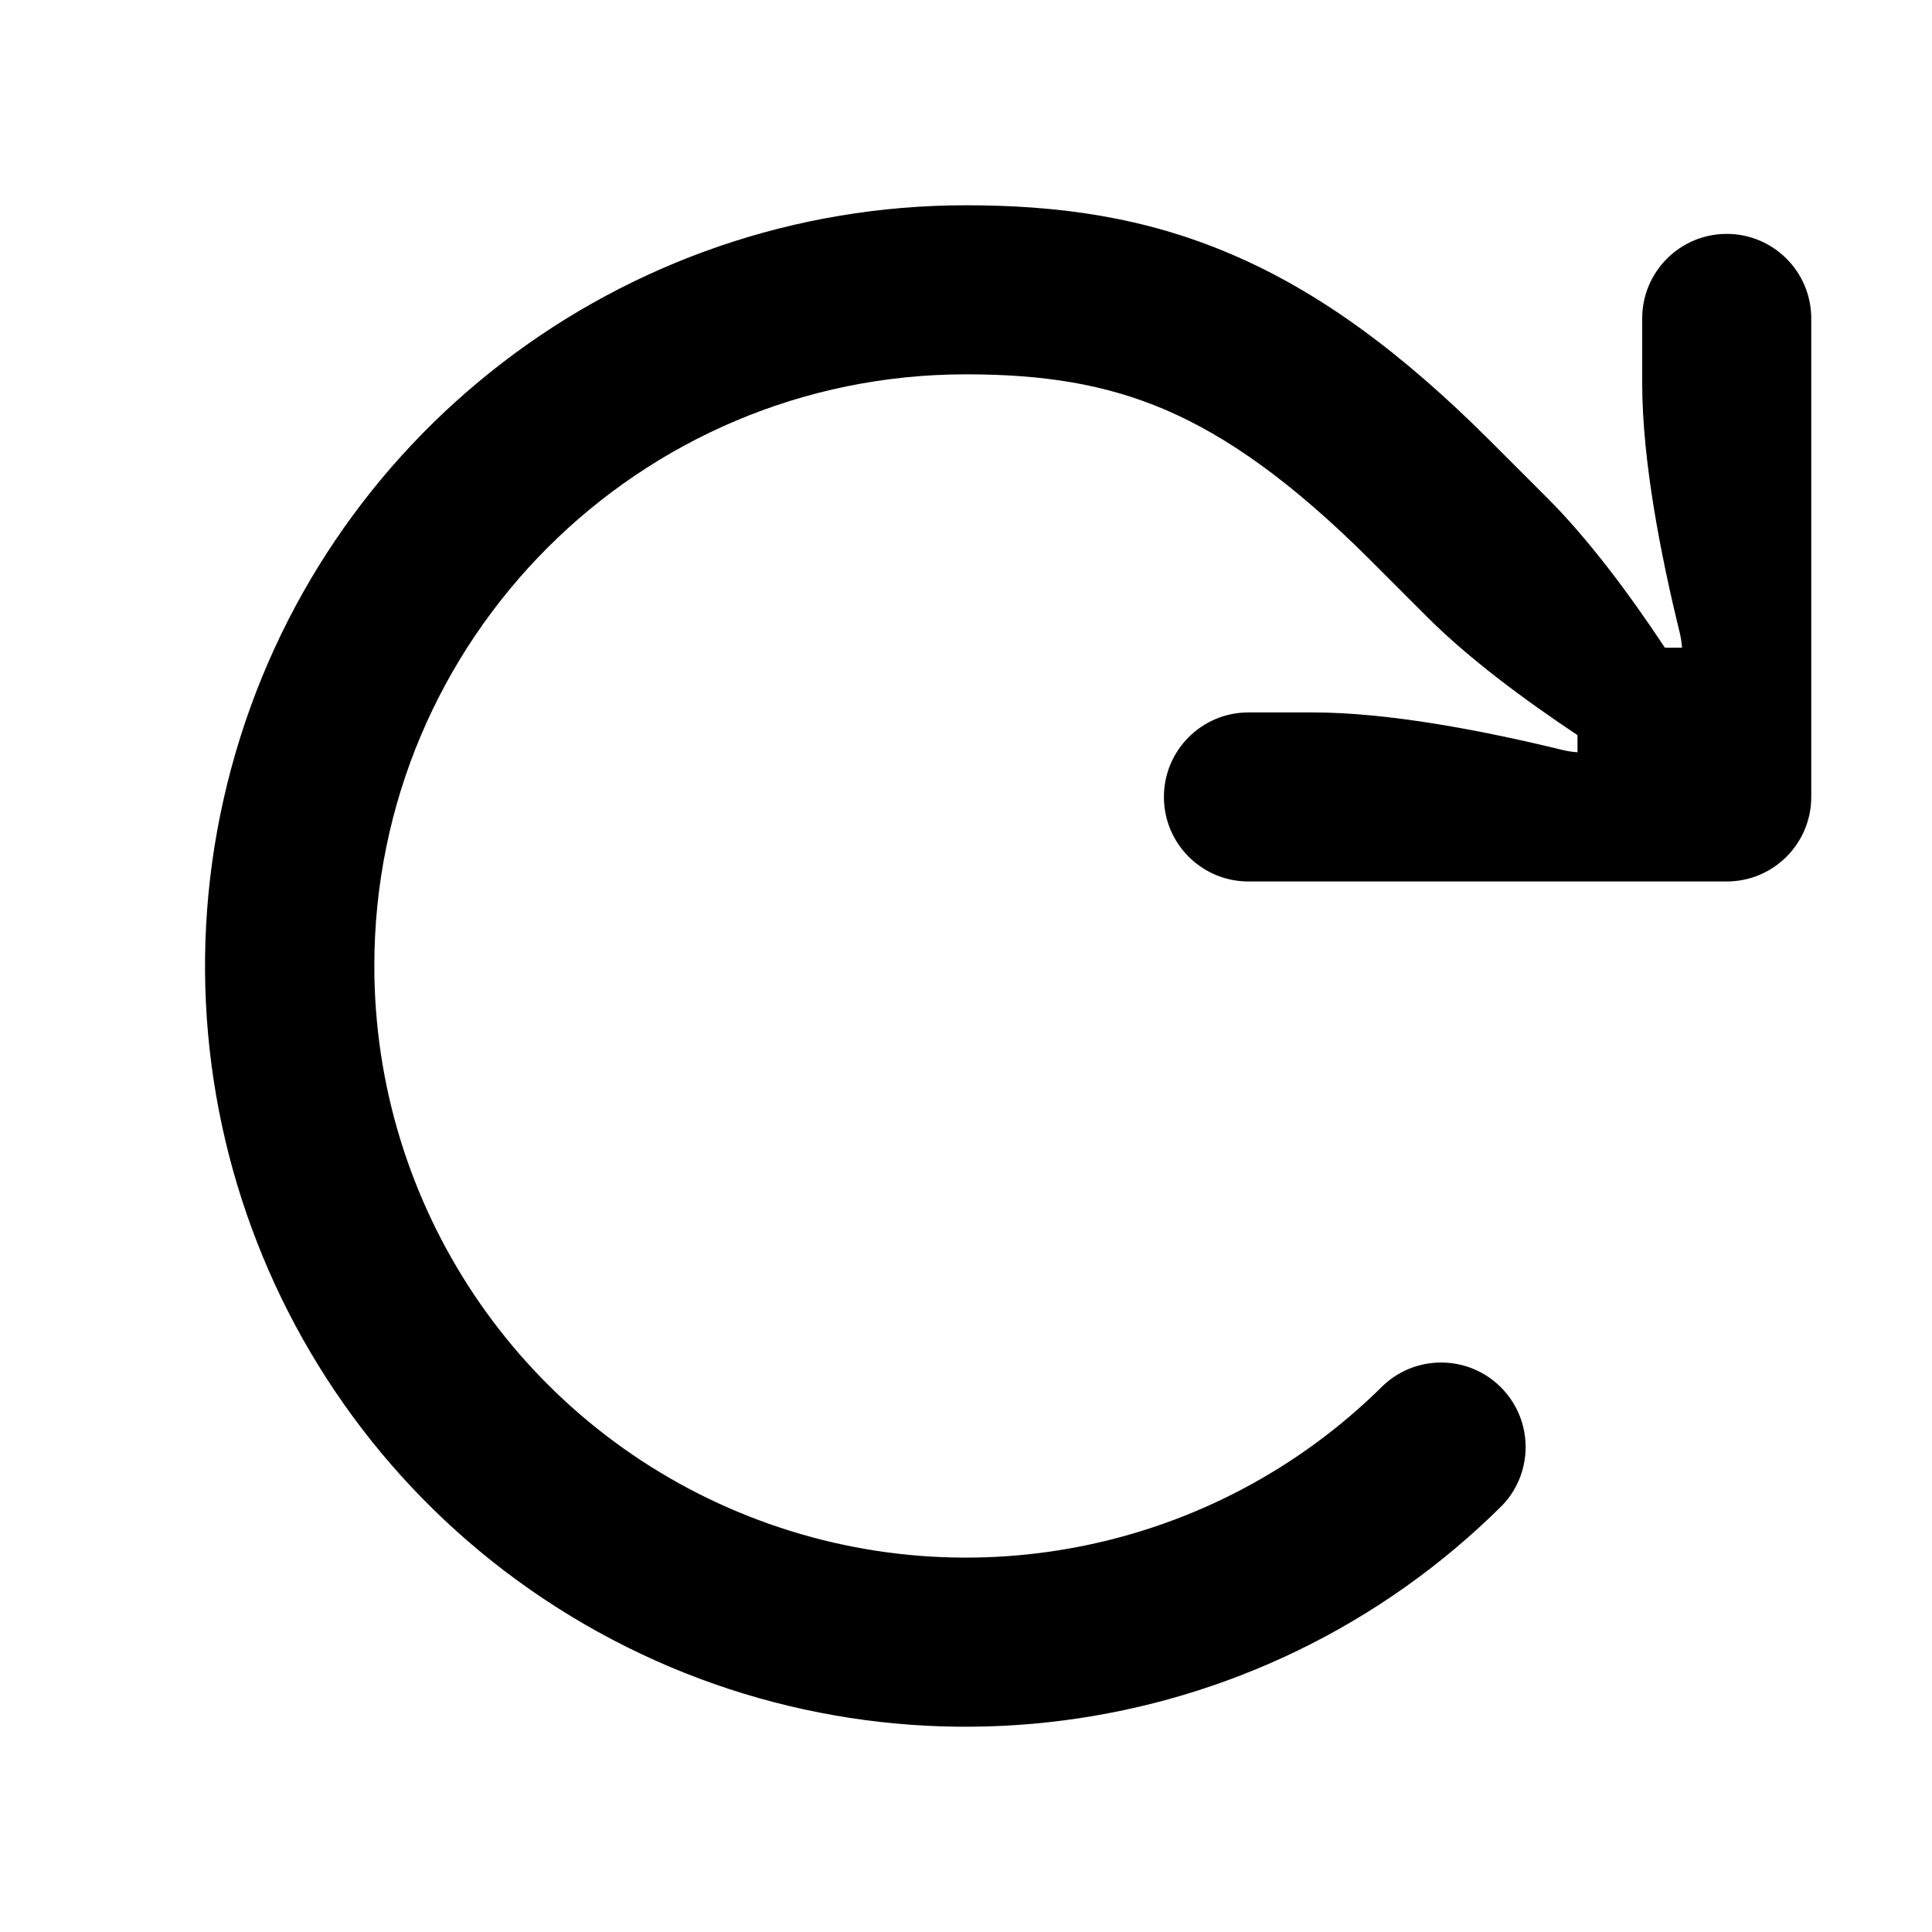
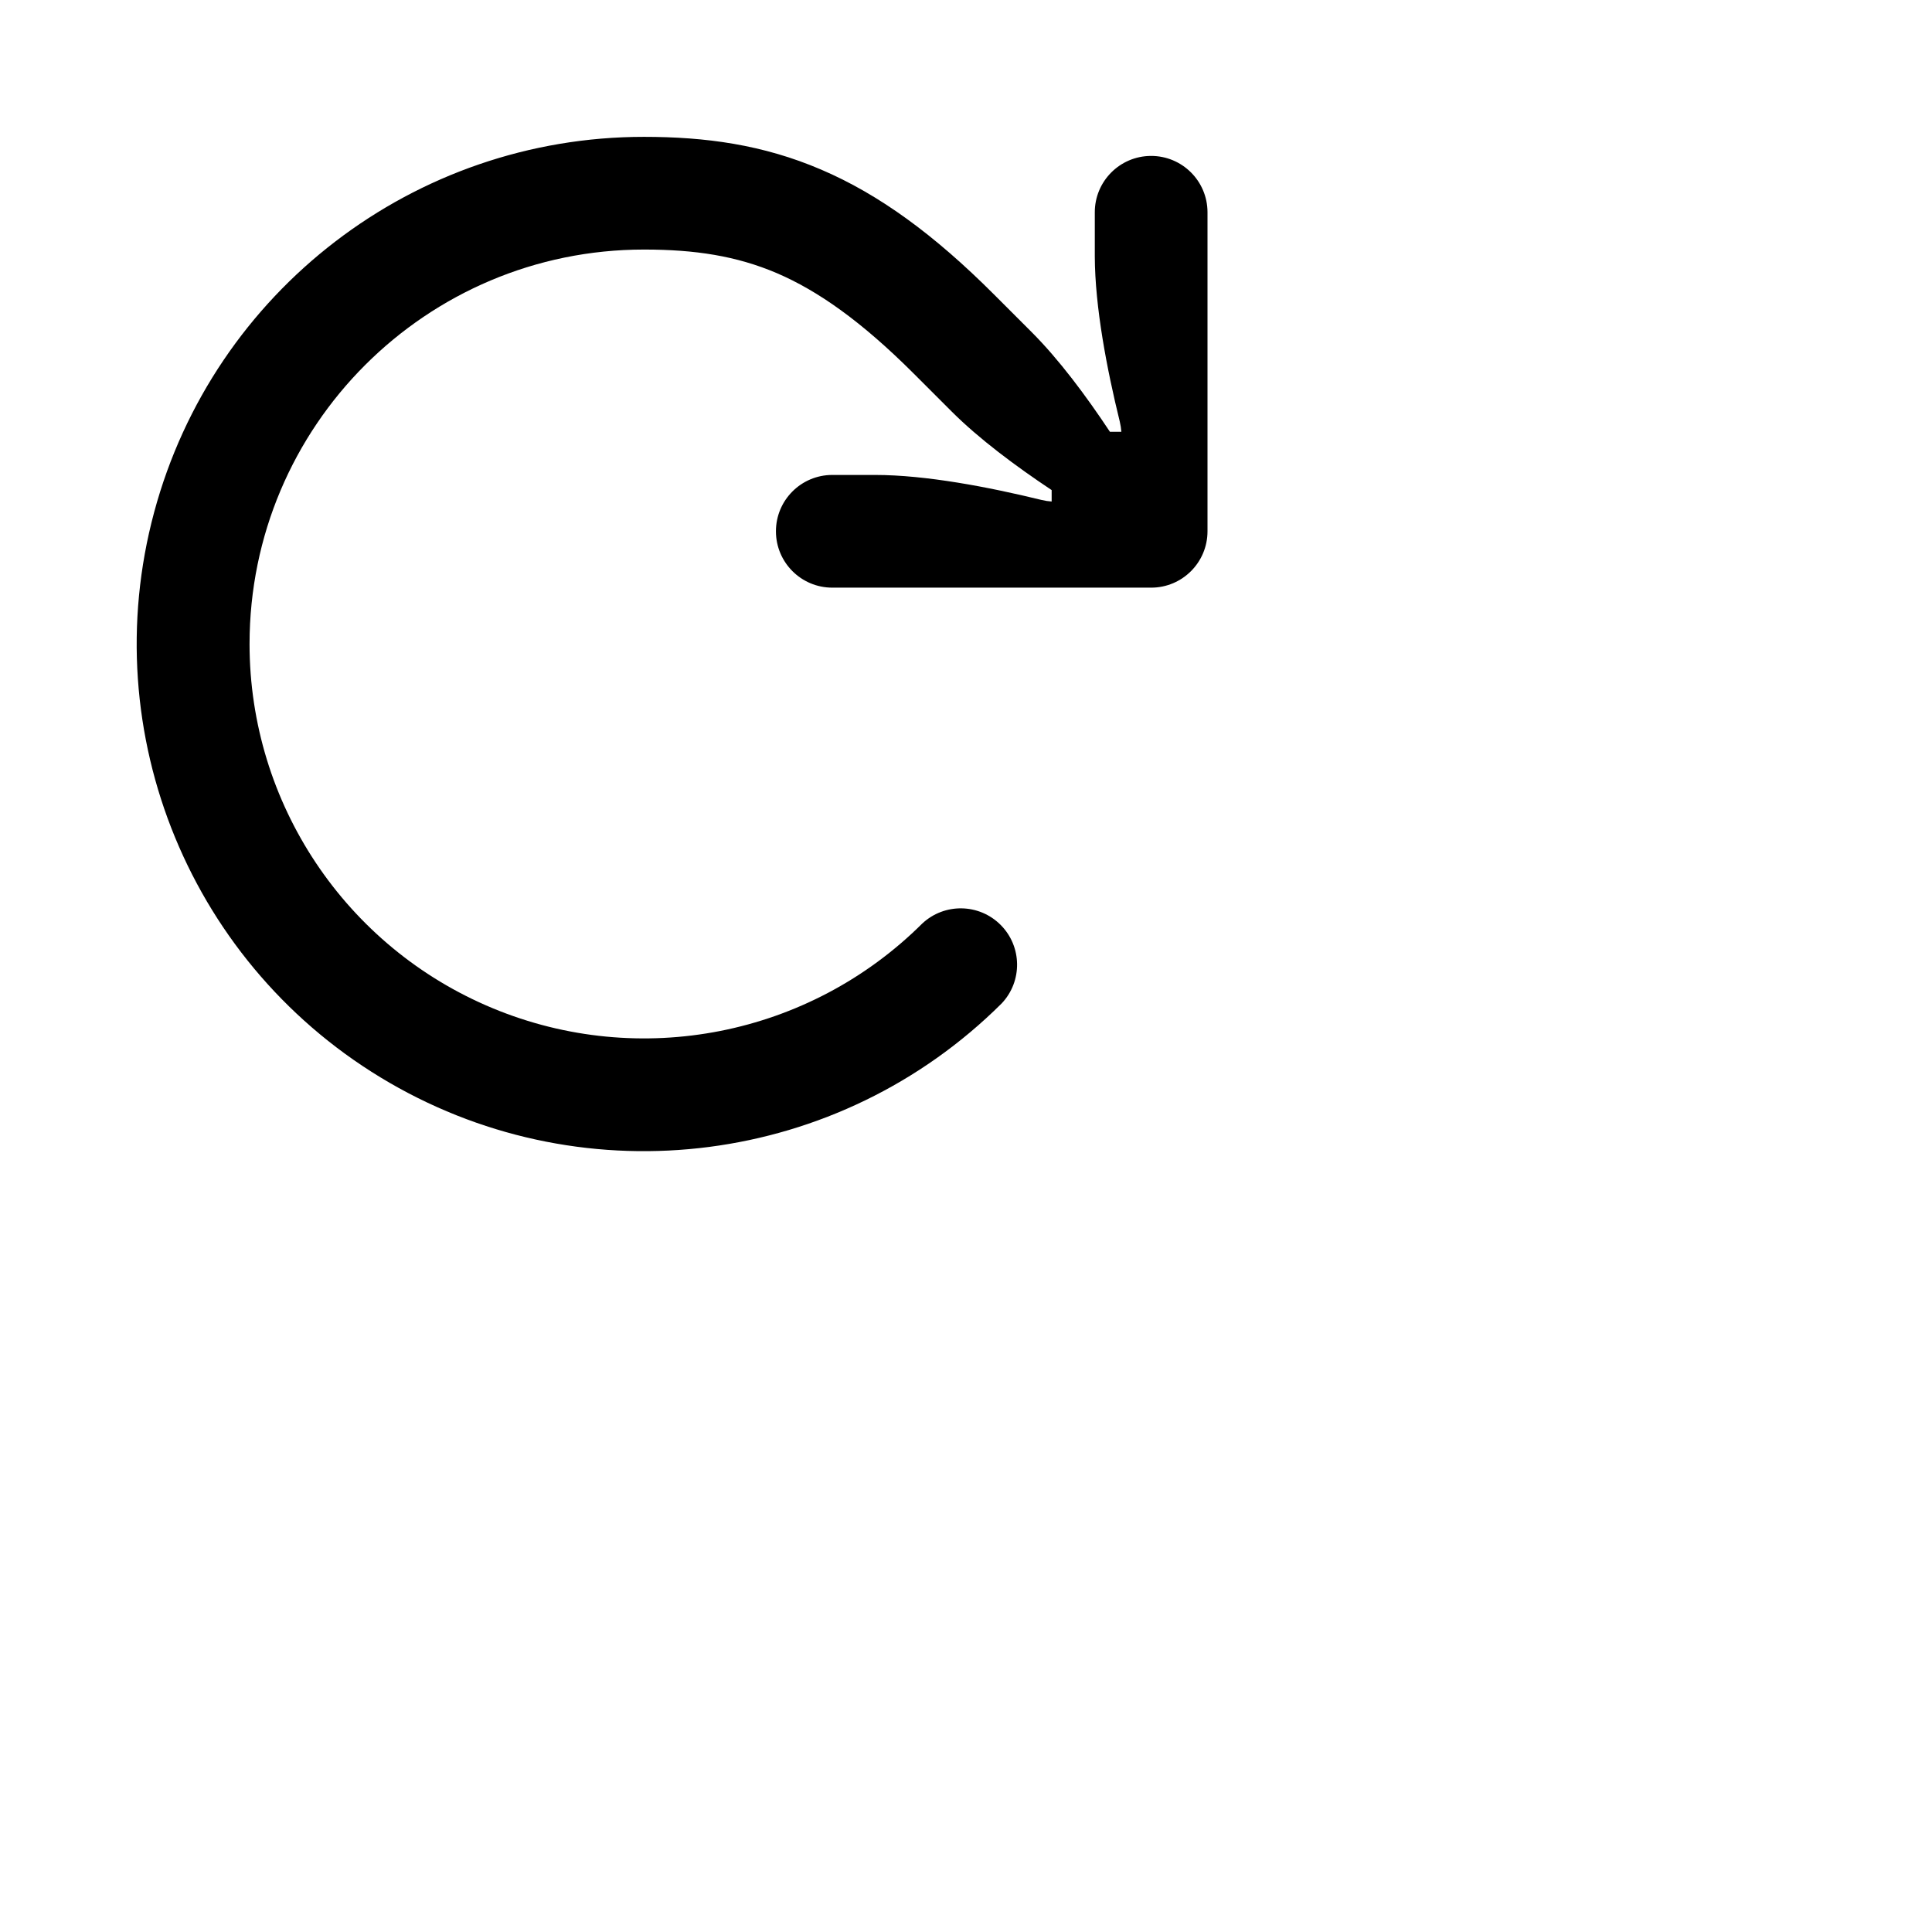
- <svg xmlns="http://www.w3.org/2000/svg" fill="none" viewBox="0 0 16 16">
+ <svg xmlns="http://www.w3.org/2000/svg" fill="none" viewBox="0 0 24 24">
  <path fill="currentColor" d="M3.1 8A4.9 4.9 0 018 3.1c.638 0 1.15.08 1.65.293.505.217 1.045.592 1.705 1.252l.47.47c.338.337.79.674 1.239.973v.142a.752.752 0 01-.128-.02c-.656-.16-1.435-.31-2.066-.31h-.532a.7.7 0 00.002 1.4h3.96a.7.7 0 00.7-.7V2.634a.7.7 0 00-1.4.006v.545c.002.629.15 1.4.31 2.051.01.043.017.086.02.128h-.142c-.298-.45-.636-.902-.973-1.239l-.47-.47c-.74-.74-1.424-1.24-2.144-1.548C9.476 1.796 8.762 1.7 8 1.7a6.3 6.3 0 104.443 10.765.7.7 0 00-.987-.992A4.9 4.9 0 013.1 8z" />
</svg>
